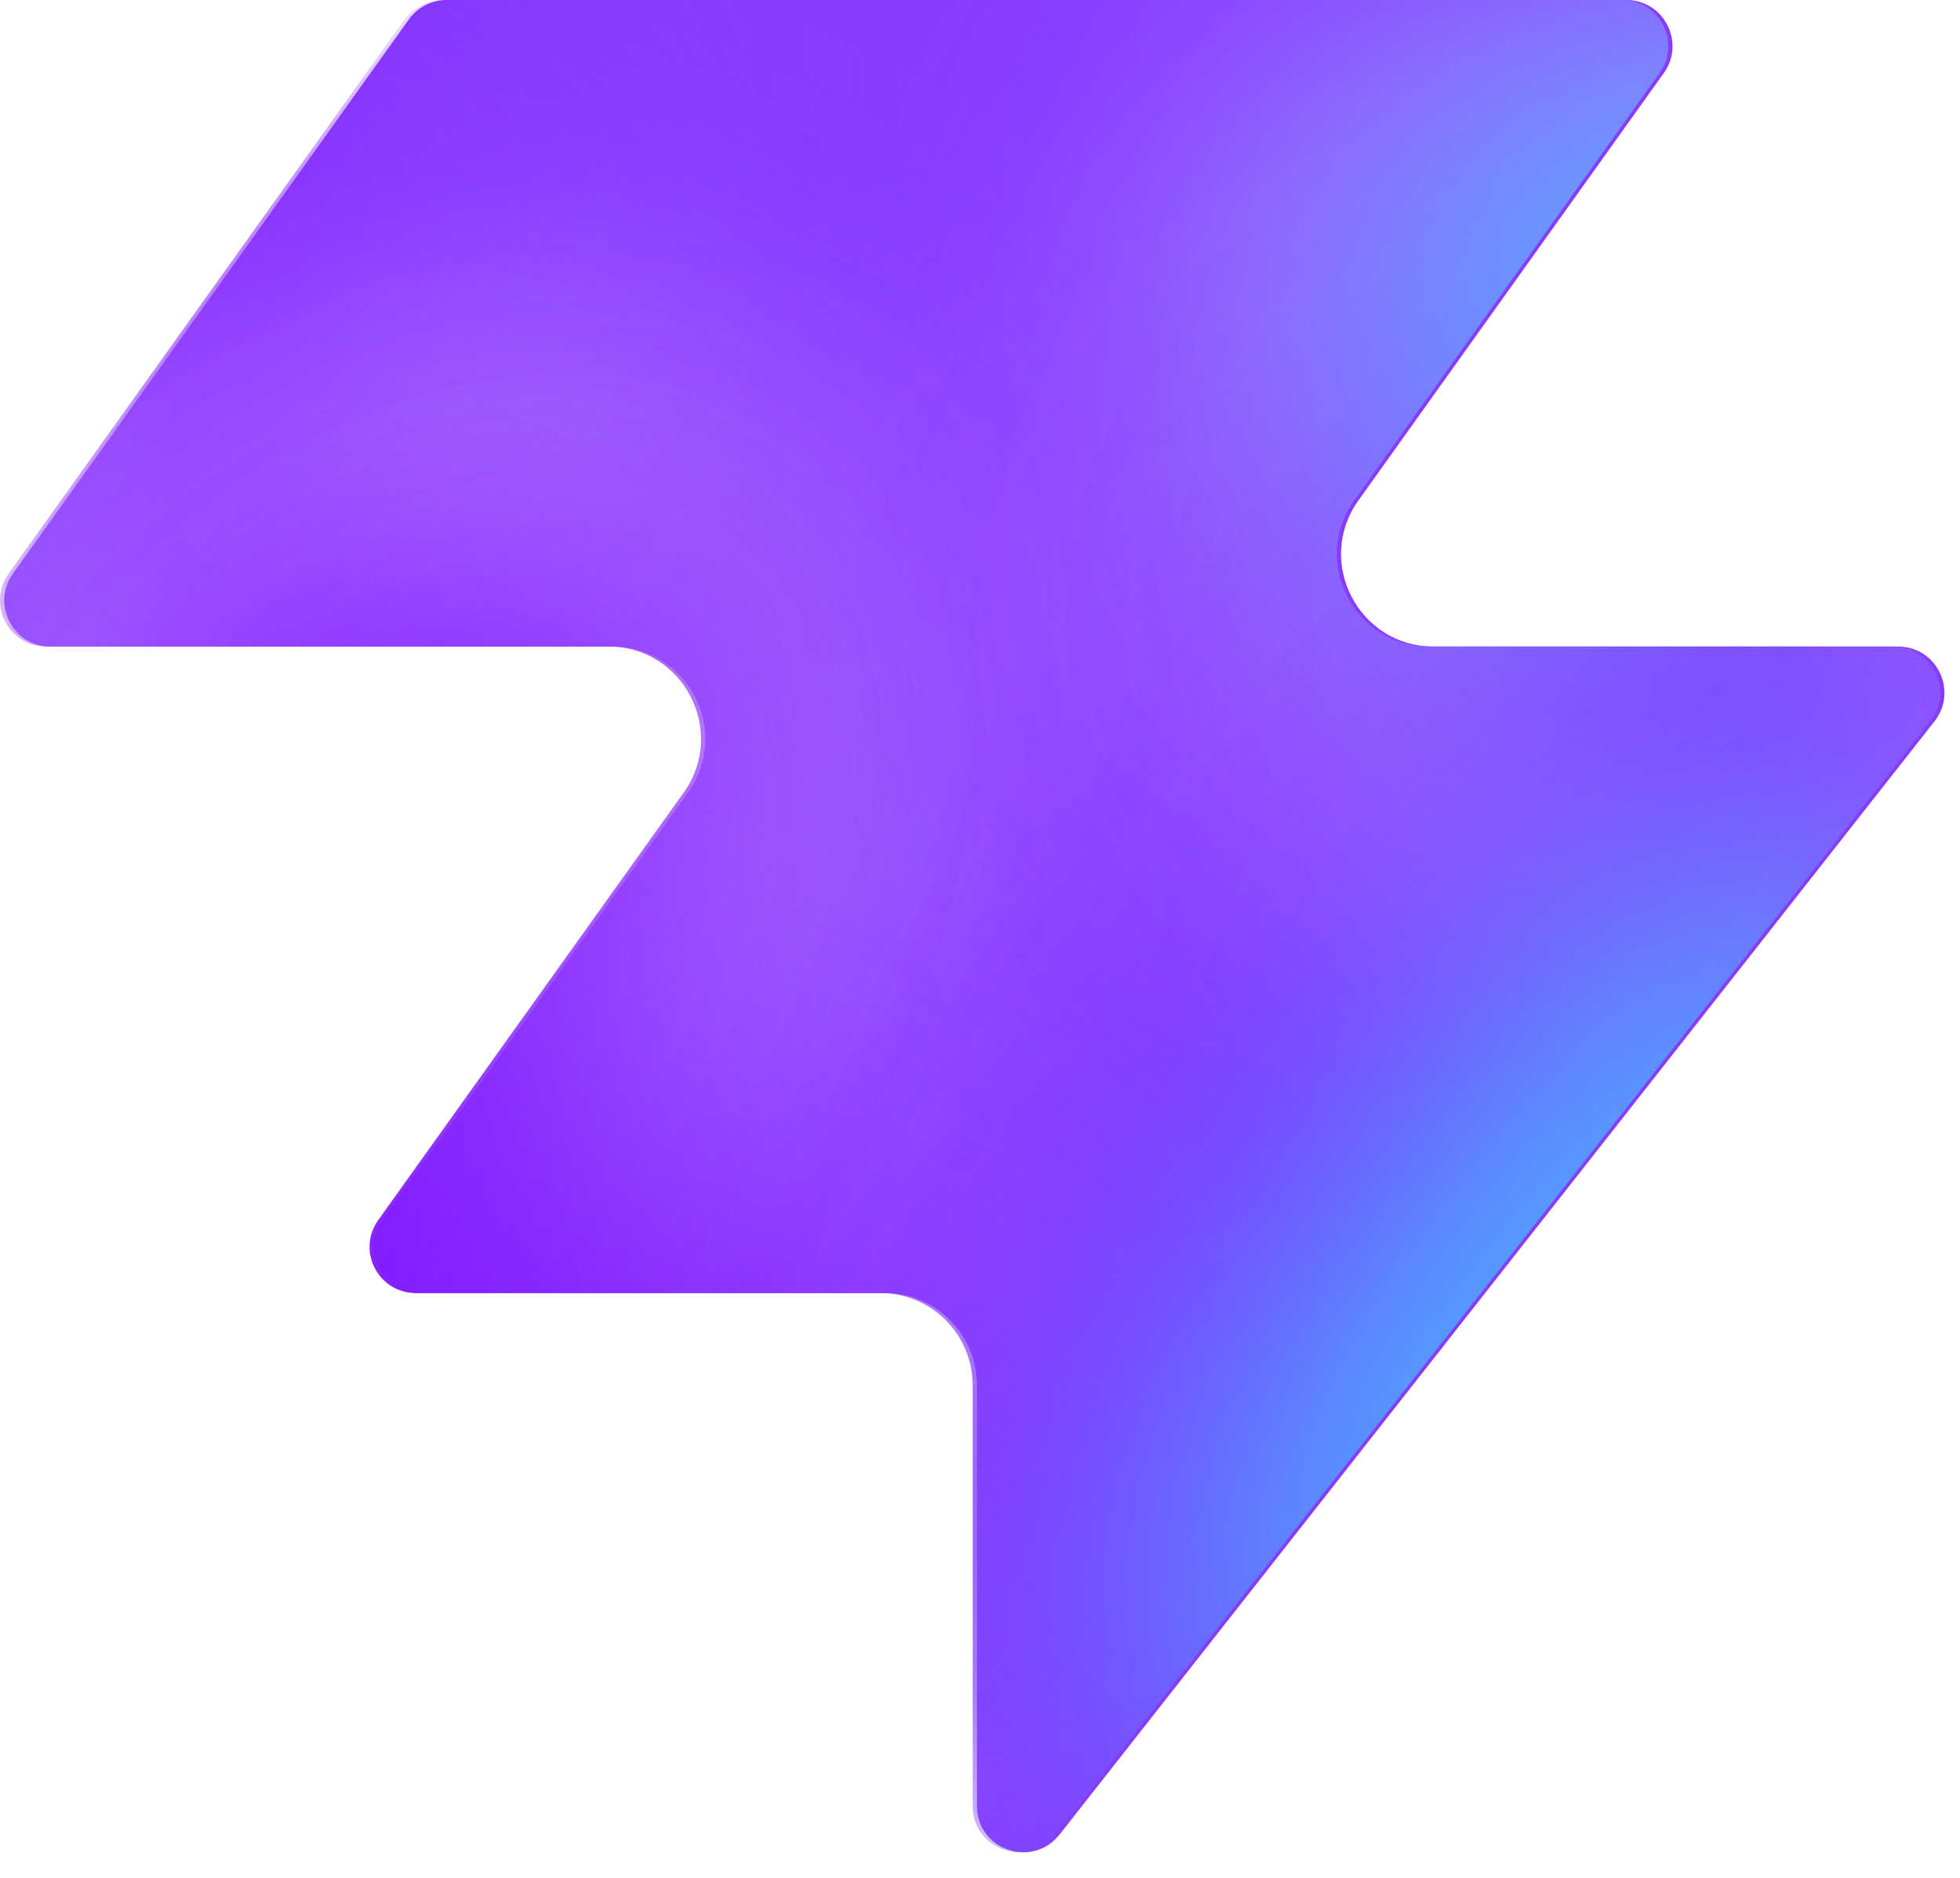
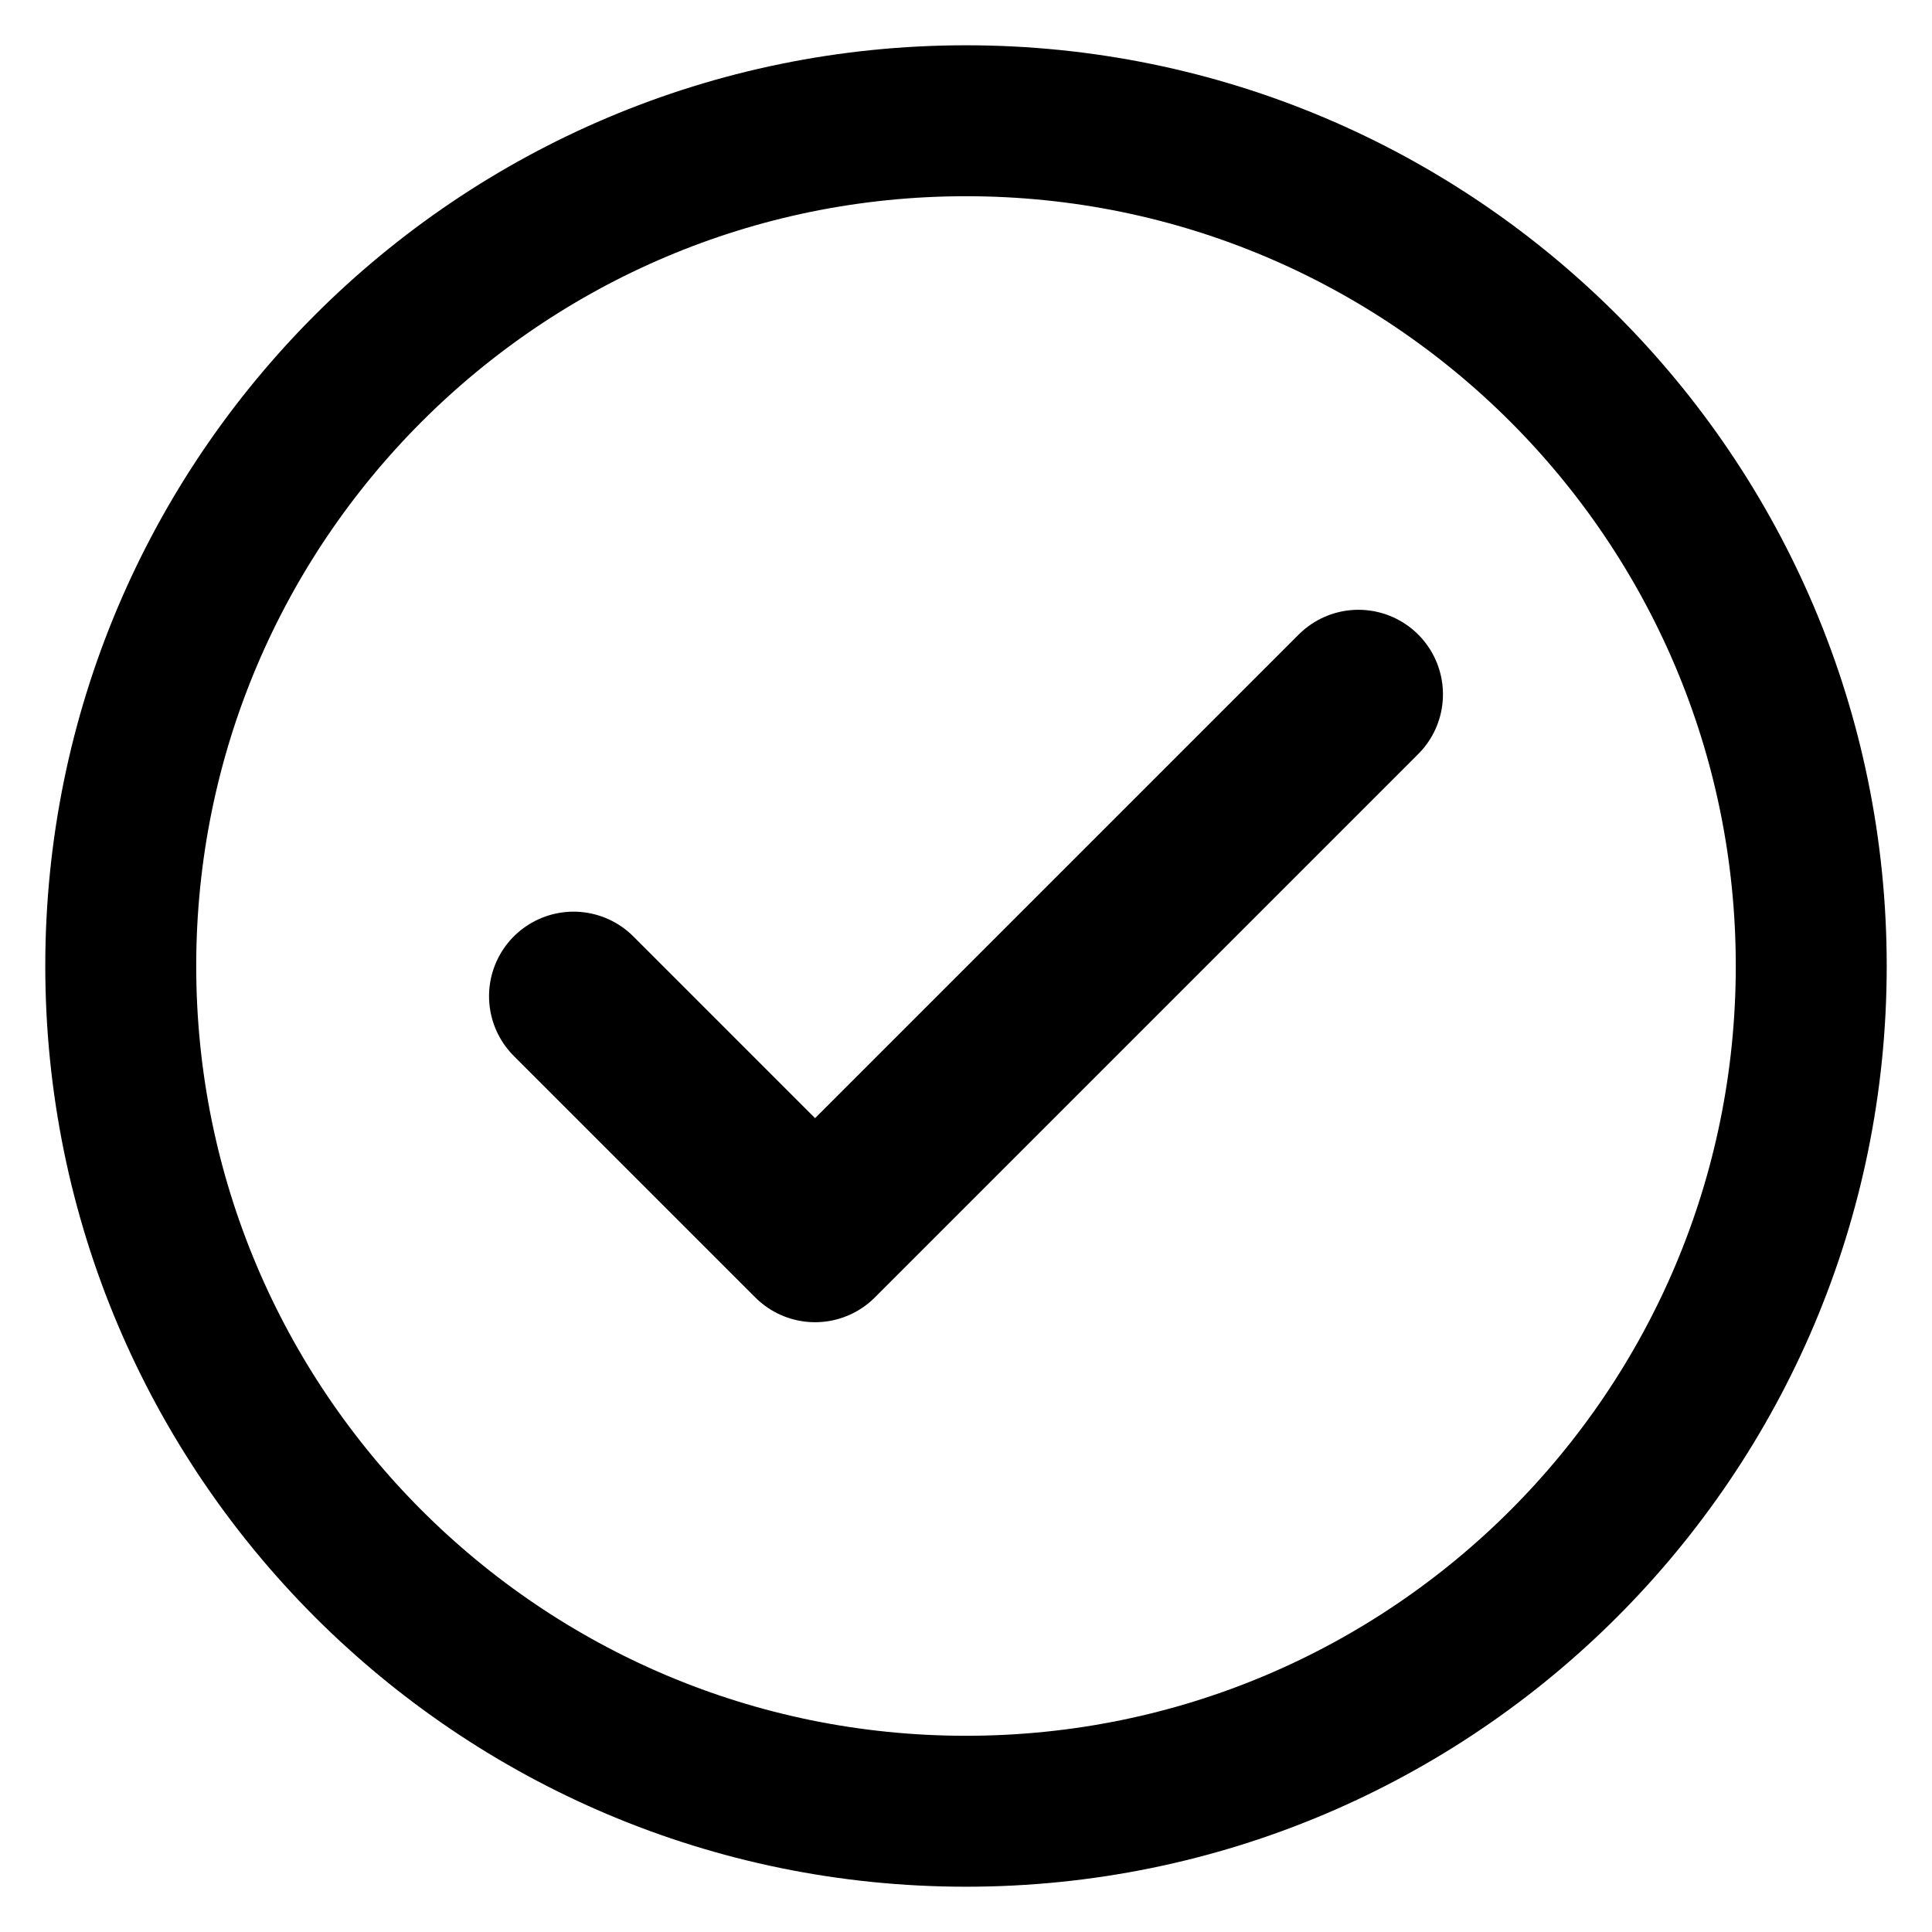
- <svg xmlns="http://www.w3.org/2000/svg" width="48" height="46" fill="none" viewBox="0 0 48 46">
-   <path fill="#863bff" d="M25.946 44.938c-.664.845-2.021.375-2.021-.698V33.937a2.26 2.26 0 0 0-2.262-2.262H10.287c-.92 0-1.456-1.04-.92-1.788l7.48-10.471c1.07-1.497 0-3.578-1.842-3.578H1.237c-.92 0-1.456-1.04-.92-1.788L10.013.474c.214-.297.556-.474.92-.474h28.894c.92 0 1.456 1.04.92 1.788l-7.48 10.471c-1.07 1.498 0 3.579 1.842 3.579h11.377c.943 0 1.473 1.088.89 1.83L25.947 44.94z" style="fill:#863bff;fill:color(display-p3 .525 .23 1);fill-opacity:1" />
-   <mask id="a" width="48" height="46" x="0" y="0" maskUnits="userSpaceOnUse" style="mask-type:alpha">
-     <path fill="#000" d="M25.842 44.938c-.664.844-2.021.375-2.021-.698V33.937a2.26 2.26 0 0 0-2.262-2.262H10.183c-.92 0-1.456-1.04-.92-1.788l7.48-10.471c1.07-1.498 0-3.579-1.842-3.579H1.133c-.92 0-1.456-1.04-.92-1.787L9.91.473c.214-.297.556-.474.92-.474h28.894c.92 0 1.456 1.04.92 1.788l-7.48 10.471c-1.07 1.498 0 3.578 1.842 3.578h11.377c.943 0 1.473 1.088.89 1.832L25.843 44.94z" style="fill:#000;fill-opacity:1" />
-   </mask>
-   <g mask="url(#a)">
-     <g filter="url(#b)">
-       <ellipse cx="5.508" cy="14.704" fill="#ede6ff" rx="5.508" ry="14.704" style="fill:#ede6ff;fill:color(display-p3 .927 .903 1);fill-opacity:1" transform="matrix(.00324 1 1 -.00324 -4.47 31.516)" />
-     </g>
-     <g filter="url(#c)">
-       <ellipse cx="10.399" cy="29.851" fill="#ede6ff" rx="10.399" ry="29.851" style="fill:#ede6ff;fill:color(display-p3 .927 .903 1);fill-opacity:1" transform="matrix(.00324 1 1 -.00324 -39.328 7.883)" />
-     </g>
-     <g filter="url(#d)">
-       <ellipse cx="5.508" cy="30.487" fill="#7e14ff" rx="5.508" ry="30.487" style="fill:#7e14ff;fill:color(display-p3 .492 .077 1);fill-opacity:1" transform="rotate(89.814 -25.913 -14.639)scale(1 -1)" />
-     </g>
-     <g filter="url(#e)">
-       <ellipse cx="5.508" cy="30.599" fill="#7e14ff" rx="5.508" ry="30.599" style="fill:#7e14ff;fill:color(display-p3 .492 .077 1);fill-opacity:1" transform="rotate(89.814 -32.644 -3.334)scale(1 -1)" />
-     </g>
-     <g filter="url(#f)">
-       <ellipse cx="5.508" cy="30.599" fill="#7e14ff" rx="5.508" ry="30.599" style="fill:#7e14ff;fill:color(display-p3 .492 .077 1);fill-opacity:1" transform="matrix(.00324 1 1 -.00324 -34.34 30.47)" />
-     </g>
-     <g filter="url(#g)">
-       <ellipse cx="14.072" cy="22.078" fill="#ede6ff" rx="14.072" ry="22.078" style="fill:#ede6ff;fill:color(display-p3 .927 .903 1);fill-opacity:1" transform="rotate(93.35 24.506 48.493)scale(-1 1)" />
-     </g>
-     <g filter="url(#h)">
-       <ellipse cx="3.47" cy="21.501" fill="#7e14ff" rx="3.47" ry="21.501" style="fill:#7e14ff;fill:color(display-p3 .492 .077 1);fill-opacity:1" transform="rotate(89.009 28.708 47.59)scale(-1 1)" />
-     </g>
-     <g filter="url(#i)">
-       <ellipse cx="3.47" cy="21.501" fill="#7e14ff" rx="3.47" ry="21.501" style="fill:#7e14ff;fill:color(display-p3 .492 .077 1);fill-opacity:1" transform="rotate(89.009 28.708 47.59)scale(-1 1)" />
-     </g>
-     <g filter="url(#j)">
-       <ellipse cx=".387" cy="8.972" fill="#7e14ff" rx="4.407" ry="29.108" style="fill:#7e14ff;fill:color(display-p3 .492 .077 1);fill-opacity:1" transform="rotate(39.51 .387 8.972)" />
-     </g>
-     <g filter="url(#k)">
-       <ellipse cx="47.523" cy="-6.092" fill="#7e14ff" rx="4.407" ry="29.108" style="fill:#7e14ff;fill:color(display-p3 .492 .077 1);fill-opacity:1" transform="rotate(37.892 47.523 -6.092)" />
-     </g>
-     <g filter="url(#l)">
-       <ellipse cx="41.412" cy="6.333" fill="#47bfff" rx="5.971" ry="9.665" style="fill:#47bfff;fill:color(display-p3 .28 .748 1);fill-opacity:1" transform="rotate(37.892 41.412 6.333)" />
-     </g>
-     <g filter="url(#m)">
-       <ellipse cx="-1.879" cy="38.332" fill="#7e14ff" rx="4.407" ry="29.108" style="fill:#7e14ff;fill:color(display-p3 .492 .077 1);fill-opacity:1" transform="rotate(37.892 -1.88 38.332)" />
-     </g>
-     <g filter="url(#n)">
-       <ellipse cx="-1.879" cy="38.332" fill="#7e14ff" rx="4.407" ry="29.108" style="fill:#7e14ff;fill:color(display-p3 .492 .077 1);fill-opacity:1" transform="rotate(37.892 -1.88 38.332)" />
-     </g>
-     <g filter="url(#o)">
-       <ellipse cx="35.651" cy="29.907" fill="#7e14ff" rx="4.407" ry="29.108" style="fill:#7e14ff;fill:color(display-p3 .492 .077 1);fill-opacity:1" transform="rotate(37.892 35.651 29.907)" />
-     </g>
-     <g filter="url(#p)">
-       <ellipse cx="38.418" cy="32.4" fill="#47bfff" rx="5.971" ry="15.297" style="fill:#47bfff;fill:color(display-p3 .28 .748 1);fill-opacity:1" transform="rotate(37.892 38.418 32.4)" />
-     </g>
-   </g>
-   <defs>
-     <filter id="b" width="60.045" height="41.654" x="-19.77" y="16.149" color-interpolation-filters="sRGB" filterUnits="userSpaceOnUse">
-       <feFlood flood-opacity="0" result="BackgroundImageFix" />
-       <feBlend in="SourceGraphic" in2="BackgroundImageFix" result="shape" />
-       <feGaussianBlur result="effect1_foregroundBlur_2002_17158" stdDeviation="7.659" />
-     </filter>
-     <filter id="c" width="90.34" height="51.437" x="-54.613" y="-7.533" color-interpolation-filters="sRGB" filterUnits="userSpaceOnUse">
-       <feFlood flood-opacity="0" result="BackgroundImageFix" />
-       <feBlend in="SourceGraphic" in2="BackgroundImageFix" result="shape" />
-       <feGaussianBlur result="effect1_foregroundBlur_2002_17158" stdDeviation="7.659" />
-     </filter>
-     <filter id="d" width="79.355" height="29.4" x="-49.64" y="2.03" color-interpolation-filters="sRGB" filterUnits="userSpaceOnUse">
-       <feFlood flood-opacity="0" result="BackgroundImageFix" />
-       <feBlend in="SourceGraphic" in2="BackgroundImageFix" result="shape" />
-       <feGaussianBlur result="effect1_foregroundBlur_2002_17158" stdDeviation="4.596" />
-     </filter>
-     <filter id="e" width="79.579" height="29.4" x="-45.045" y="20.029" color-interpolation-filters="sRGB" filterUnits="userSpaceOnUse">
-       <feFlood flood-opacity="0" result="BackgroundImageFix" />
-       <feBlend in="SourceGraphic" in2="BackgroundImageFix" result="shape" />
-       <feGaussianBlur result="effect1_foregroundBlur_2002_17158" stdDeviation="4.596" />
-     </filter>
-     <filter id="f" width="79.579" height="29.4" x="-43.513" y="21.178" color-interpolation-filters="sRGB" filterUnits="userSpaceOnUse">
-       <feFlood flood-opacity="0" result="BackgroundImageFix" />
-       <feBlend in="SourceGraphic" in2="BackgroundImageFix" result="shape" />
-       <feGaussianBlur result="effect1_foregroundBlur_2002_17158" stdDeviation="4.596" />
-     </filter>
-     <filter id="g" width="74.749" height="58.852" x="15.756" y="-17.901" color-interpolation-filters="sRGB" filterUnits="userSpaceOnUse">
-       <feFlood flood-opacity="0" result="BackgroundImageFix" />
-       <feBlend in="SourceGraphic" in2="BackgroundImageFix" result="shape" />
-       <feGaussianBlur result="effect1_foregroundBlur_2002_17158" stdDeviation="7.659" />
-     </filter>
-     <filter id="h" width="61.377" height="25.362" x="23.548" y="2.284" color-interpolation-filters="sRGB" filterUnits="userSpaceOnUse">
-       <feFlood flood-opacity="0" result="BackgroundImageFix" />
-       <feBlend in="SourceGraphic" in2="BackgroundImageFix" result="shape" />
-       <feGaussianBlur result="effect1_foregroundBlur_2002_17158" stdDeviation="4.596" />
-     </filter>
-     <filter id="i" width="61.377" height="25.362" x="23.548" y="2.284" color-interpolation-filters="sRGB" filterUnits="userSpaceOnUse">
-       <feFlood flood-opacity="0" result="BackgroundImageFix" />
-       <feBlend in="SourceGraphic" in2="BackgroundImageFix" result="shape" />
-       <feGaussianBlur result="effect1_foregroundBlur_2002_17158" stdDeviation="4.596" />
-     </filter>
-     <filter id="j" width="56.045" height="63.649" x="-27.636" y="-22.853" color-interpolation-filters="sRGB" filterUnits="userSpaceOnUse">
-       <feFlood flood-opacity="0" result="BackgroundImageFix" />
-       <feBlend in="SourceGraphic" in2="BackgroundImageFix" result="shape" />
-       <feGaussianBlur result="effect1_foregroundBlur_2002_17158" stdDeviation="4.596" />
-     </filter>
-     <filter id="k" width="54.814" height="64.646" x="20.116" y="-38.415" color-interpolation-filters="sRGB" filterUnits="userSpaceOnUse">
-       <feFlood flood-opacity="0" result="BackgroundImageFix" />
-       <feBlend in="SourceGraphic" in2="BackgroundImageFix" result="shape" />
-       <feGaussianBlur result="effect1_foregroundBlur_2002_17158" stdDeviation="4.596" />
-     </filter>
-     <filter id="l" width="33.541" height="35.313" x="24.641" y="-11.323" color-interpolation-filters="sRGB" filterUnits="userSpaceOnUse">
-       <feFlood flood-opacity="0" result="BackgroundImageFix" />
-       <feBlend in="SourceGraphic" in2="BackgroundImageFix" result="shape" />
-       <feGaussianBlur result="effect1_foregroundBlur_2002_17158" stdDeviation="4.596" />
-     </filter>
-     <filter id="m" width="54.814" height="64.646" x="-29.286" y="6.009" color-interpolation-filters="sRGB" filterUnits="userSpaceOnUse">
-       <feFlood flood-opacity="0" result="BackgroundImageFix" />
-       <feBlend in="SourceGraphic" in2="BackgroundImageFix" result="shape" />
-       <feGaussianBlur result="effect1_foregroundBlur_2002_17158" stdDeviation="4.596" />
-     </filter>
-     <filter id="n" width="54.814" height="64.646" x="-29.286" y="6.009" color-interpolation-filters="sRGB" filterUnits="userSpaceOnUse">
-       <feFlood flood-opacity="0" result="BackgroundImageFix" />
-       <feBlend in="SourceGraphic" in2="BackgroundImageFix" result="shape" />
-       <feGaussianBlur result="effect1_foregroundBlur_2002_17158" stdDeviation="4.596" />
-     </filter>
-     <filter id="o" width="54.814" height="64.646" x="8.244" y="-2.416" color-interpolation-filters="sRGB" filterUnits="userSpaceOnUse">
-       <feFlood flood-opacity="0" result="BackgroundImageFix" />
-       <feBlend in="SourceGraphic" in2="BackgroundImageFix" result="shape" />
-       <feGaussianBlur result="effect1_foregroundBlur_2002_17158" stdDeviation="4.596" />
-     </filter>
-     <filter id="p" width="39.409" height="43.623" x="18.713" y="10.588" color-interpolation-filters="sRGB" filterUnits="userSpaceOnUse">
-       <feFlood flood-opacity="0" result="BackgroundImageFix" />
-       <feBlend in="SourceGraphic" in2="BackgroundImageFix" result="shape" />
-       <feGaussianBlur result="effect1_foregroundBlur_2002_17158" stdDeviation="4.596" />
-     </filter>
-   </defs>
+ <svg xmlns="http://www.w3.org/2000/svg" viewBox="0 0 32 32" fill="none">
+   <circle cx="16" cy="16" r="14" stroke="currentColor" stroke-width="2.5" fill="none" />
+   <path d="M9.5 16.5 L13.5 20.5 L22.5 11.5" stroke="currentColor" stroke-width="2.8" stroke-linecap="round" stroke-linejoin="round" fill="none" />
</svg>
